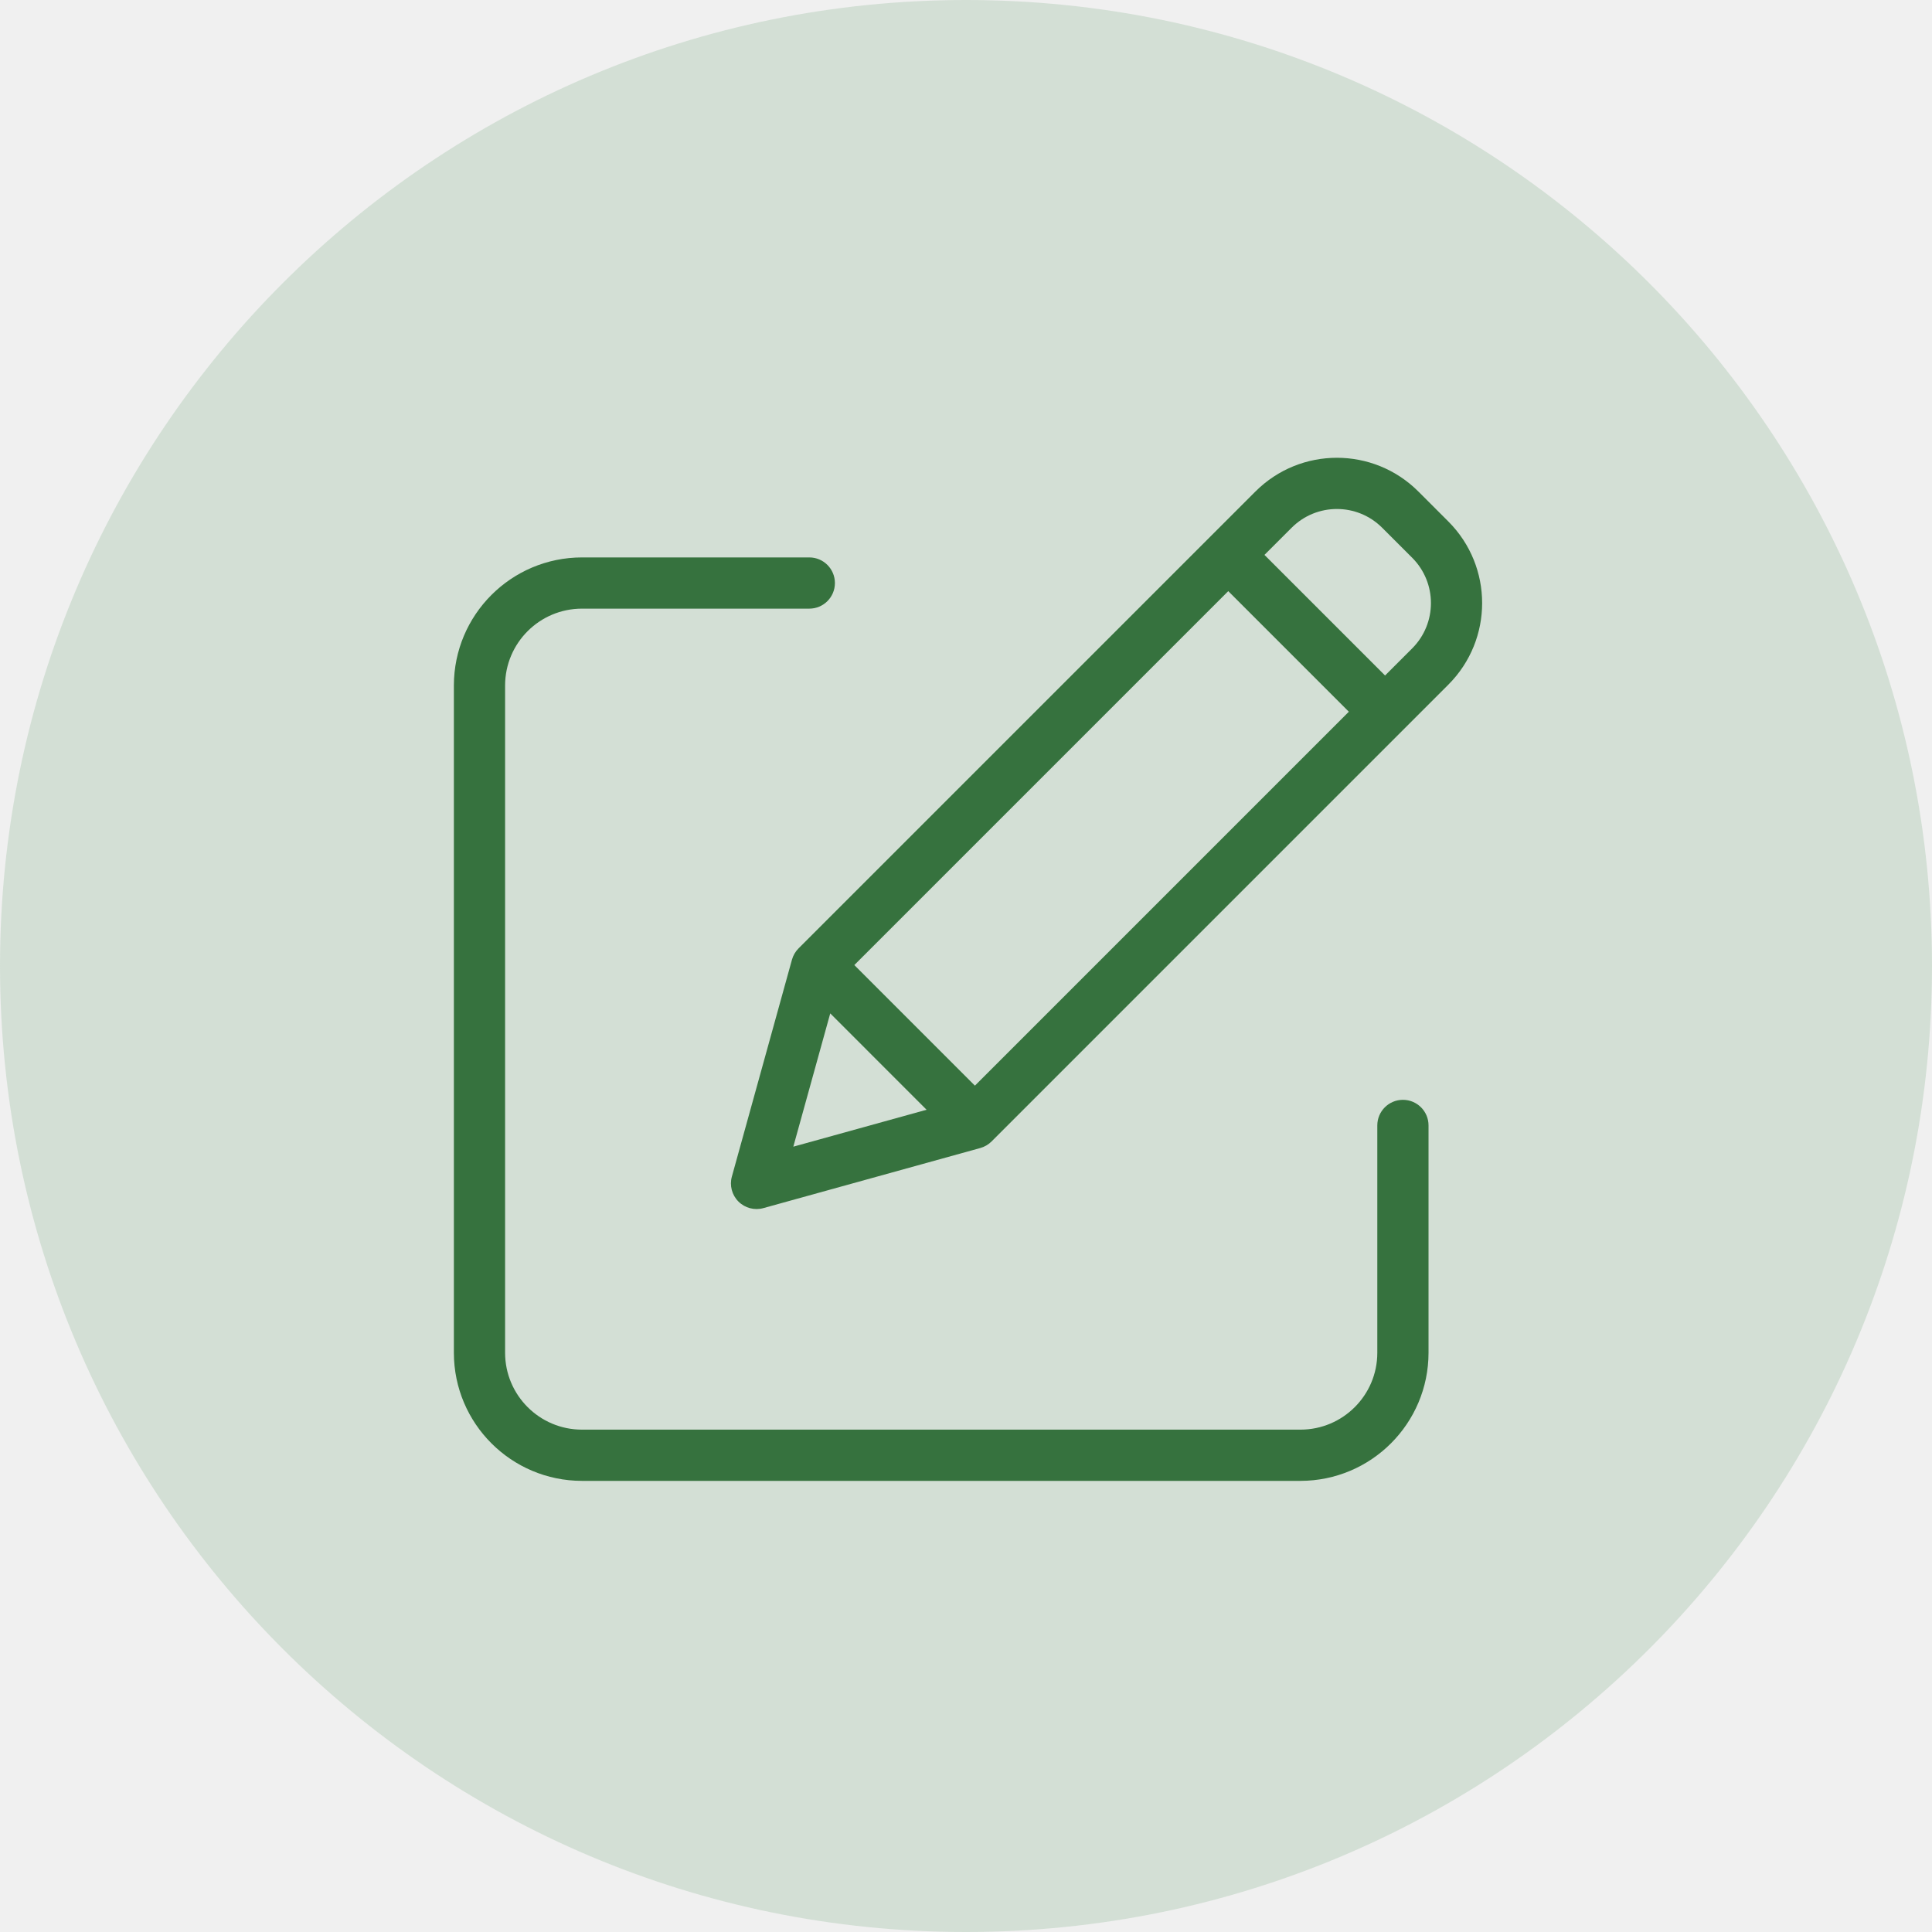
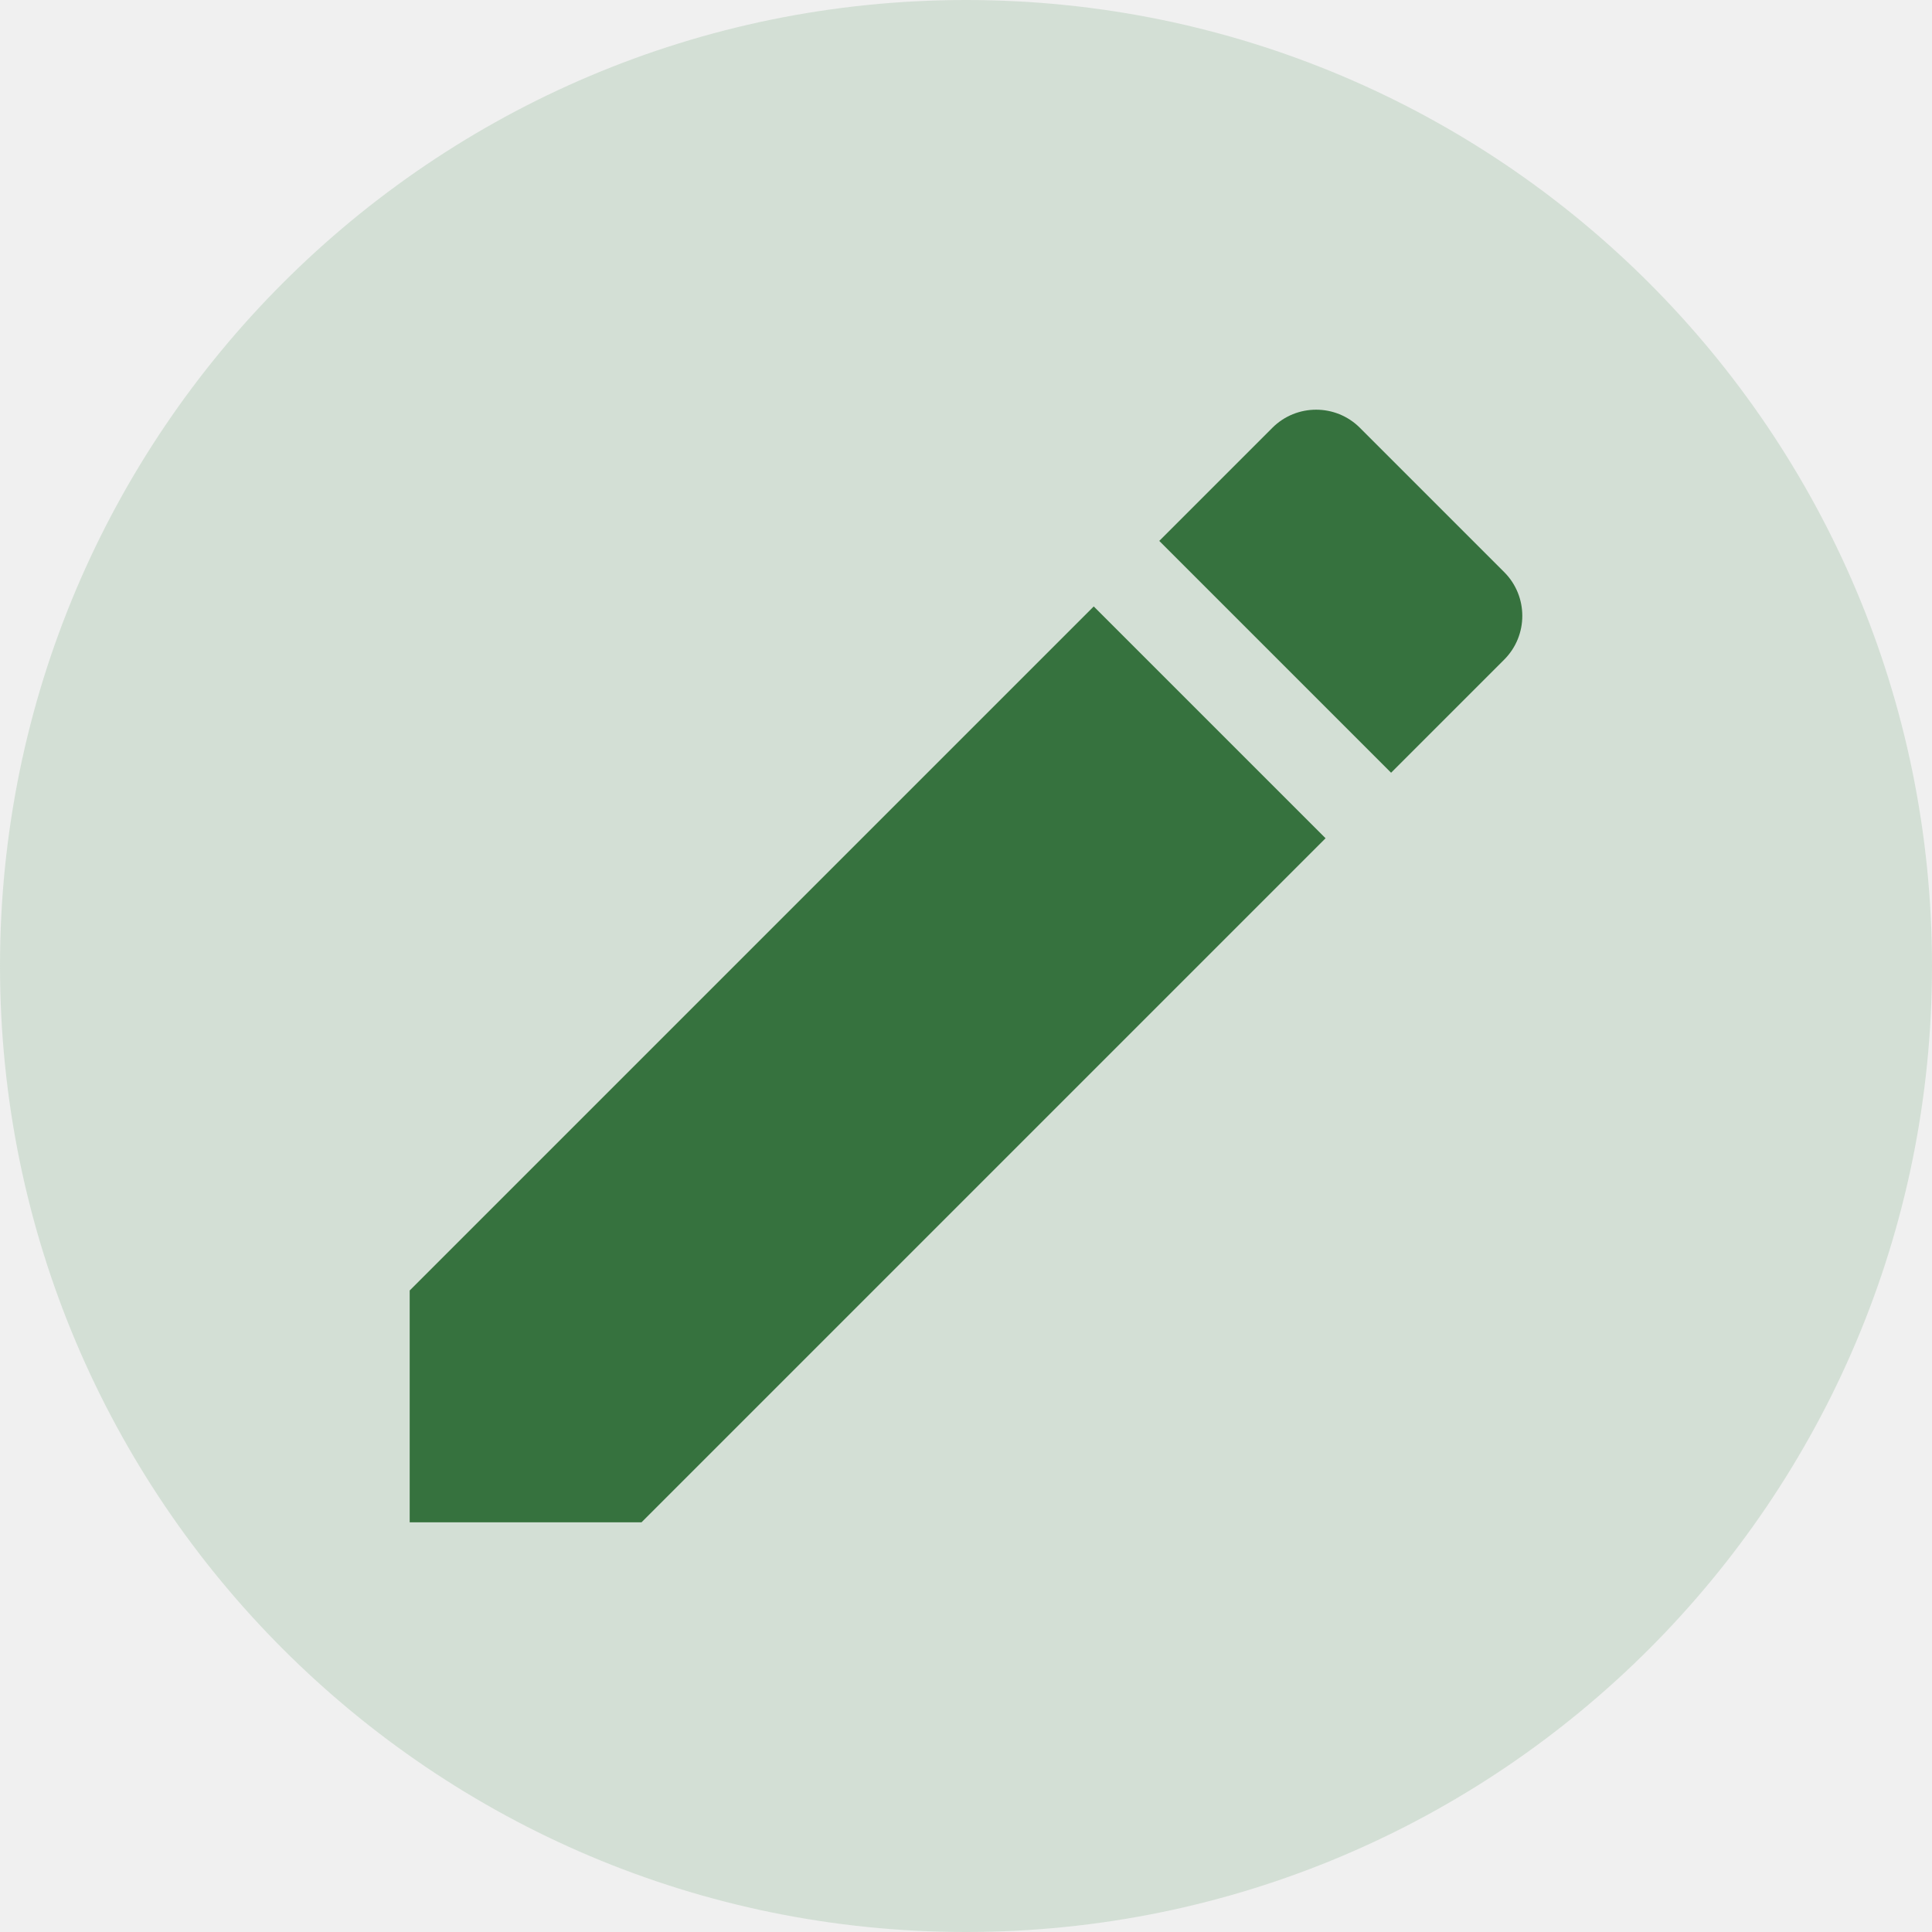
<svg xmlns="http://www.w3.org/2000/svg" width="481" height="481" viewBox="0 0 481 481" fill="none">
  <circle cx="240.5" cy="240.5" r="240.5" fill="#8FB794" fill-opacity="0.29" />
-   <g clip-path="url(#clip0)">
-     <path d="M349.278 273.818C345.756 273.818 342.902 276.672 342.902 280.193V336.803C342.89 347.363 334.335 355.92 323.775 355.93H144.879C134.319 355.92 125.764 347.363 125.751 336.803V170.658C125.764 160.101 134.319 151.543 144.879 151.531H201.488C205.01 151.531 207.864 148.677 207.864 145.155C207.864 141.636 205.01 138.779 201.488 138.779H144.879C127.281 138.799 113.02 153.06 113 170.658V336.805C113.02 354.403 127.281 368.664 144.879 368.684H323.775C341.373 368.664 355.634 354.403 355.654 336.805V280.193C355.654 276.672 352.8 273.818 349.278 273.818V273.818Z" fill="#36723E" />
-     <path d="M353.128 122.374C341.923 111.169 323.758 111.169 312.553 122.374L198.806 236.121C198.026 236.901 197.463 237.867 197.17 238.928L182.211 292.93C181.596 295.144 182.221 297.515 183.845 299.141C185.472 300.765 187.843 301.39 190.057 300.777L244.059 285.817C245.119 285.523 246.086 284.96 246.865 284.181L360.61 170.431C371.797 159.219 371.797 141.068 360.61 129.856L353.128 122.374ZM212.698 240.265L305.791 147.17L335.814 177.193L242.719 270.288L212.698 240.265ZM206.701 252.299L230.687 276.288L197.508 285.481L206.701 252.299ZM351.594 161.415L344.832 168.177L314.807 138.152L321.571 131.39C327.795 125.166 337.886 125.166 344.11 131.39L351.594 138.871C357.808 145.103 357.808 155.187 351.594 161.415V161.415Z" fill="#36723E" />
-   </g>
-   <defs>
-     <clipPath id="clip0">
-       <rect width="256" height="256" fill="white" transform="translate(113 113)" />
-     </clipPath>
-   </defs>
+   <path d="M102 321.284V379H159.716L330.018 208.698L272.301 150.982L102 321.284Z" fill="#36723E" />
+   <path d="M374.498 142.44L338.56 106.502C332.557 100.499 322.784 100.499 316.781 106.502L288.616 134.667L346.332 192.384L374.497 164.218C380.501 158.216 380.501 148.442 374.498 142.44Z" fill="#36723E" />
</svg>
